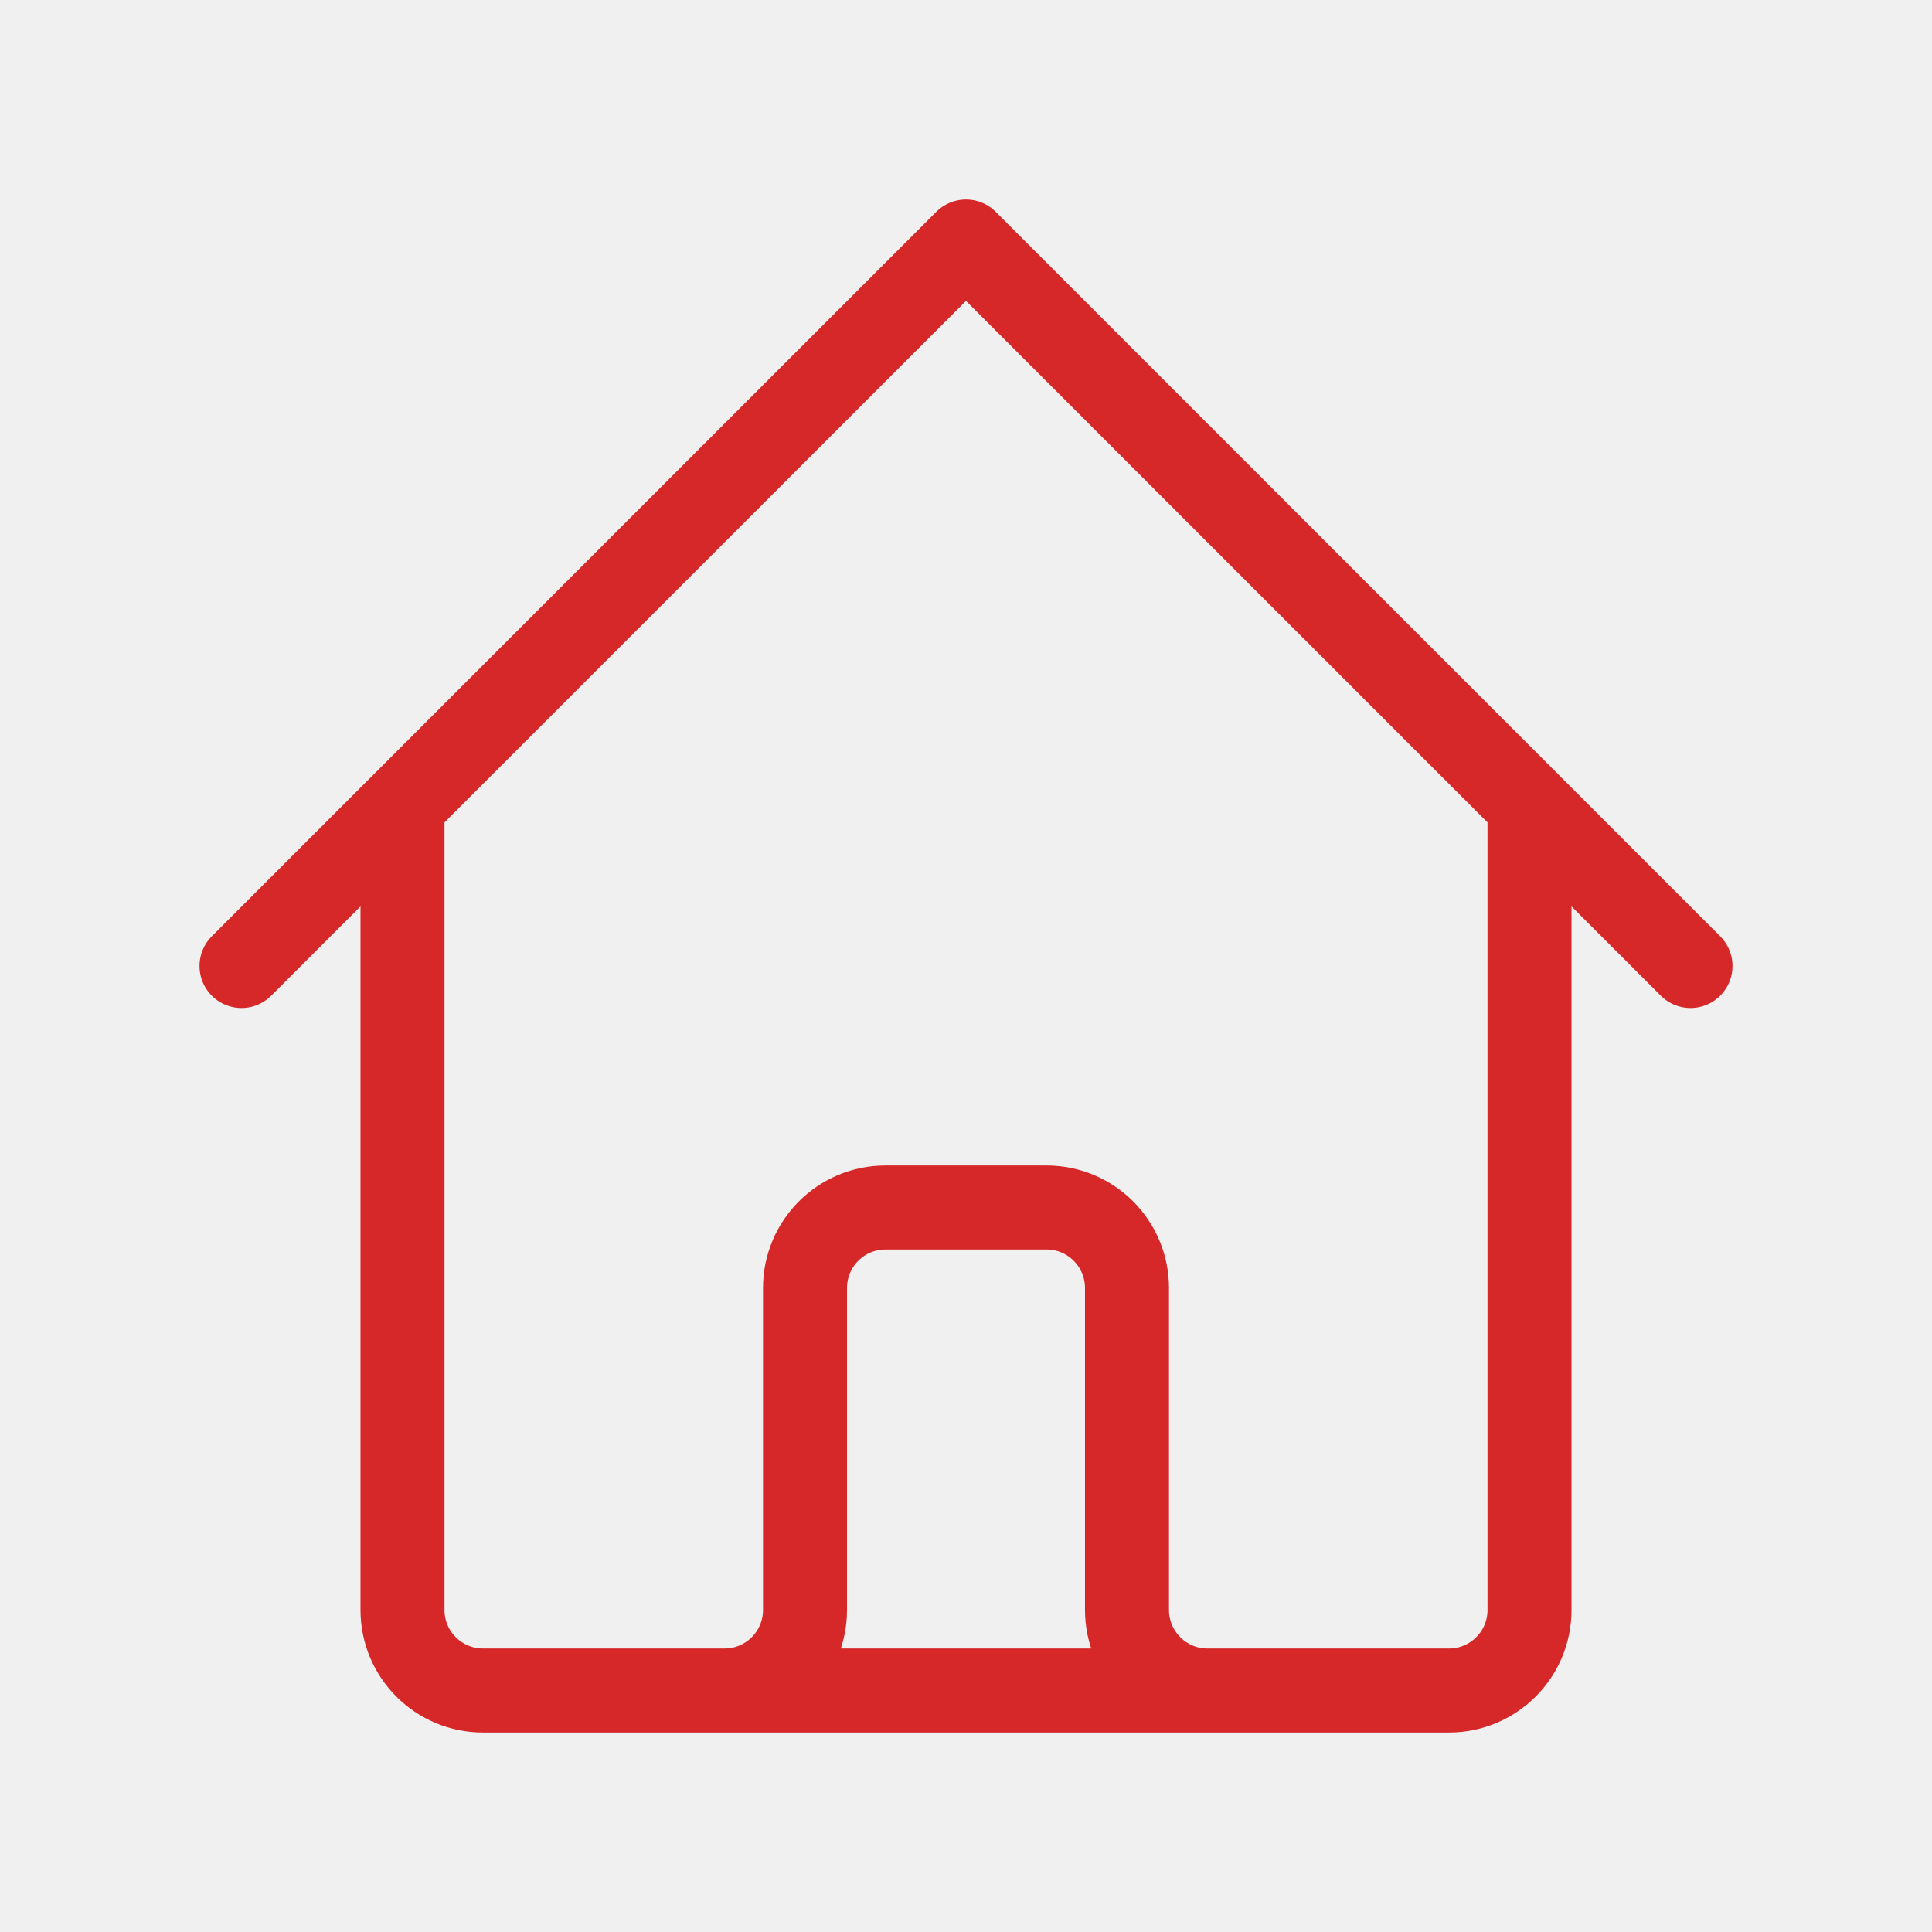
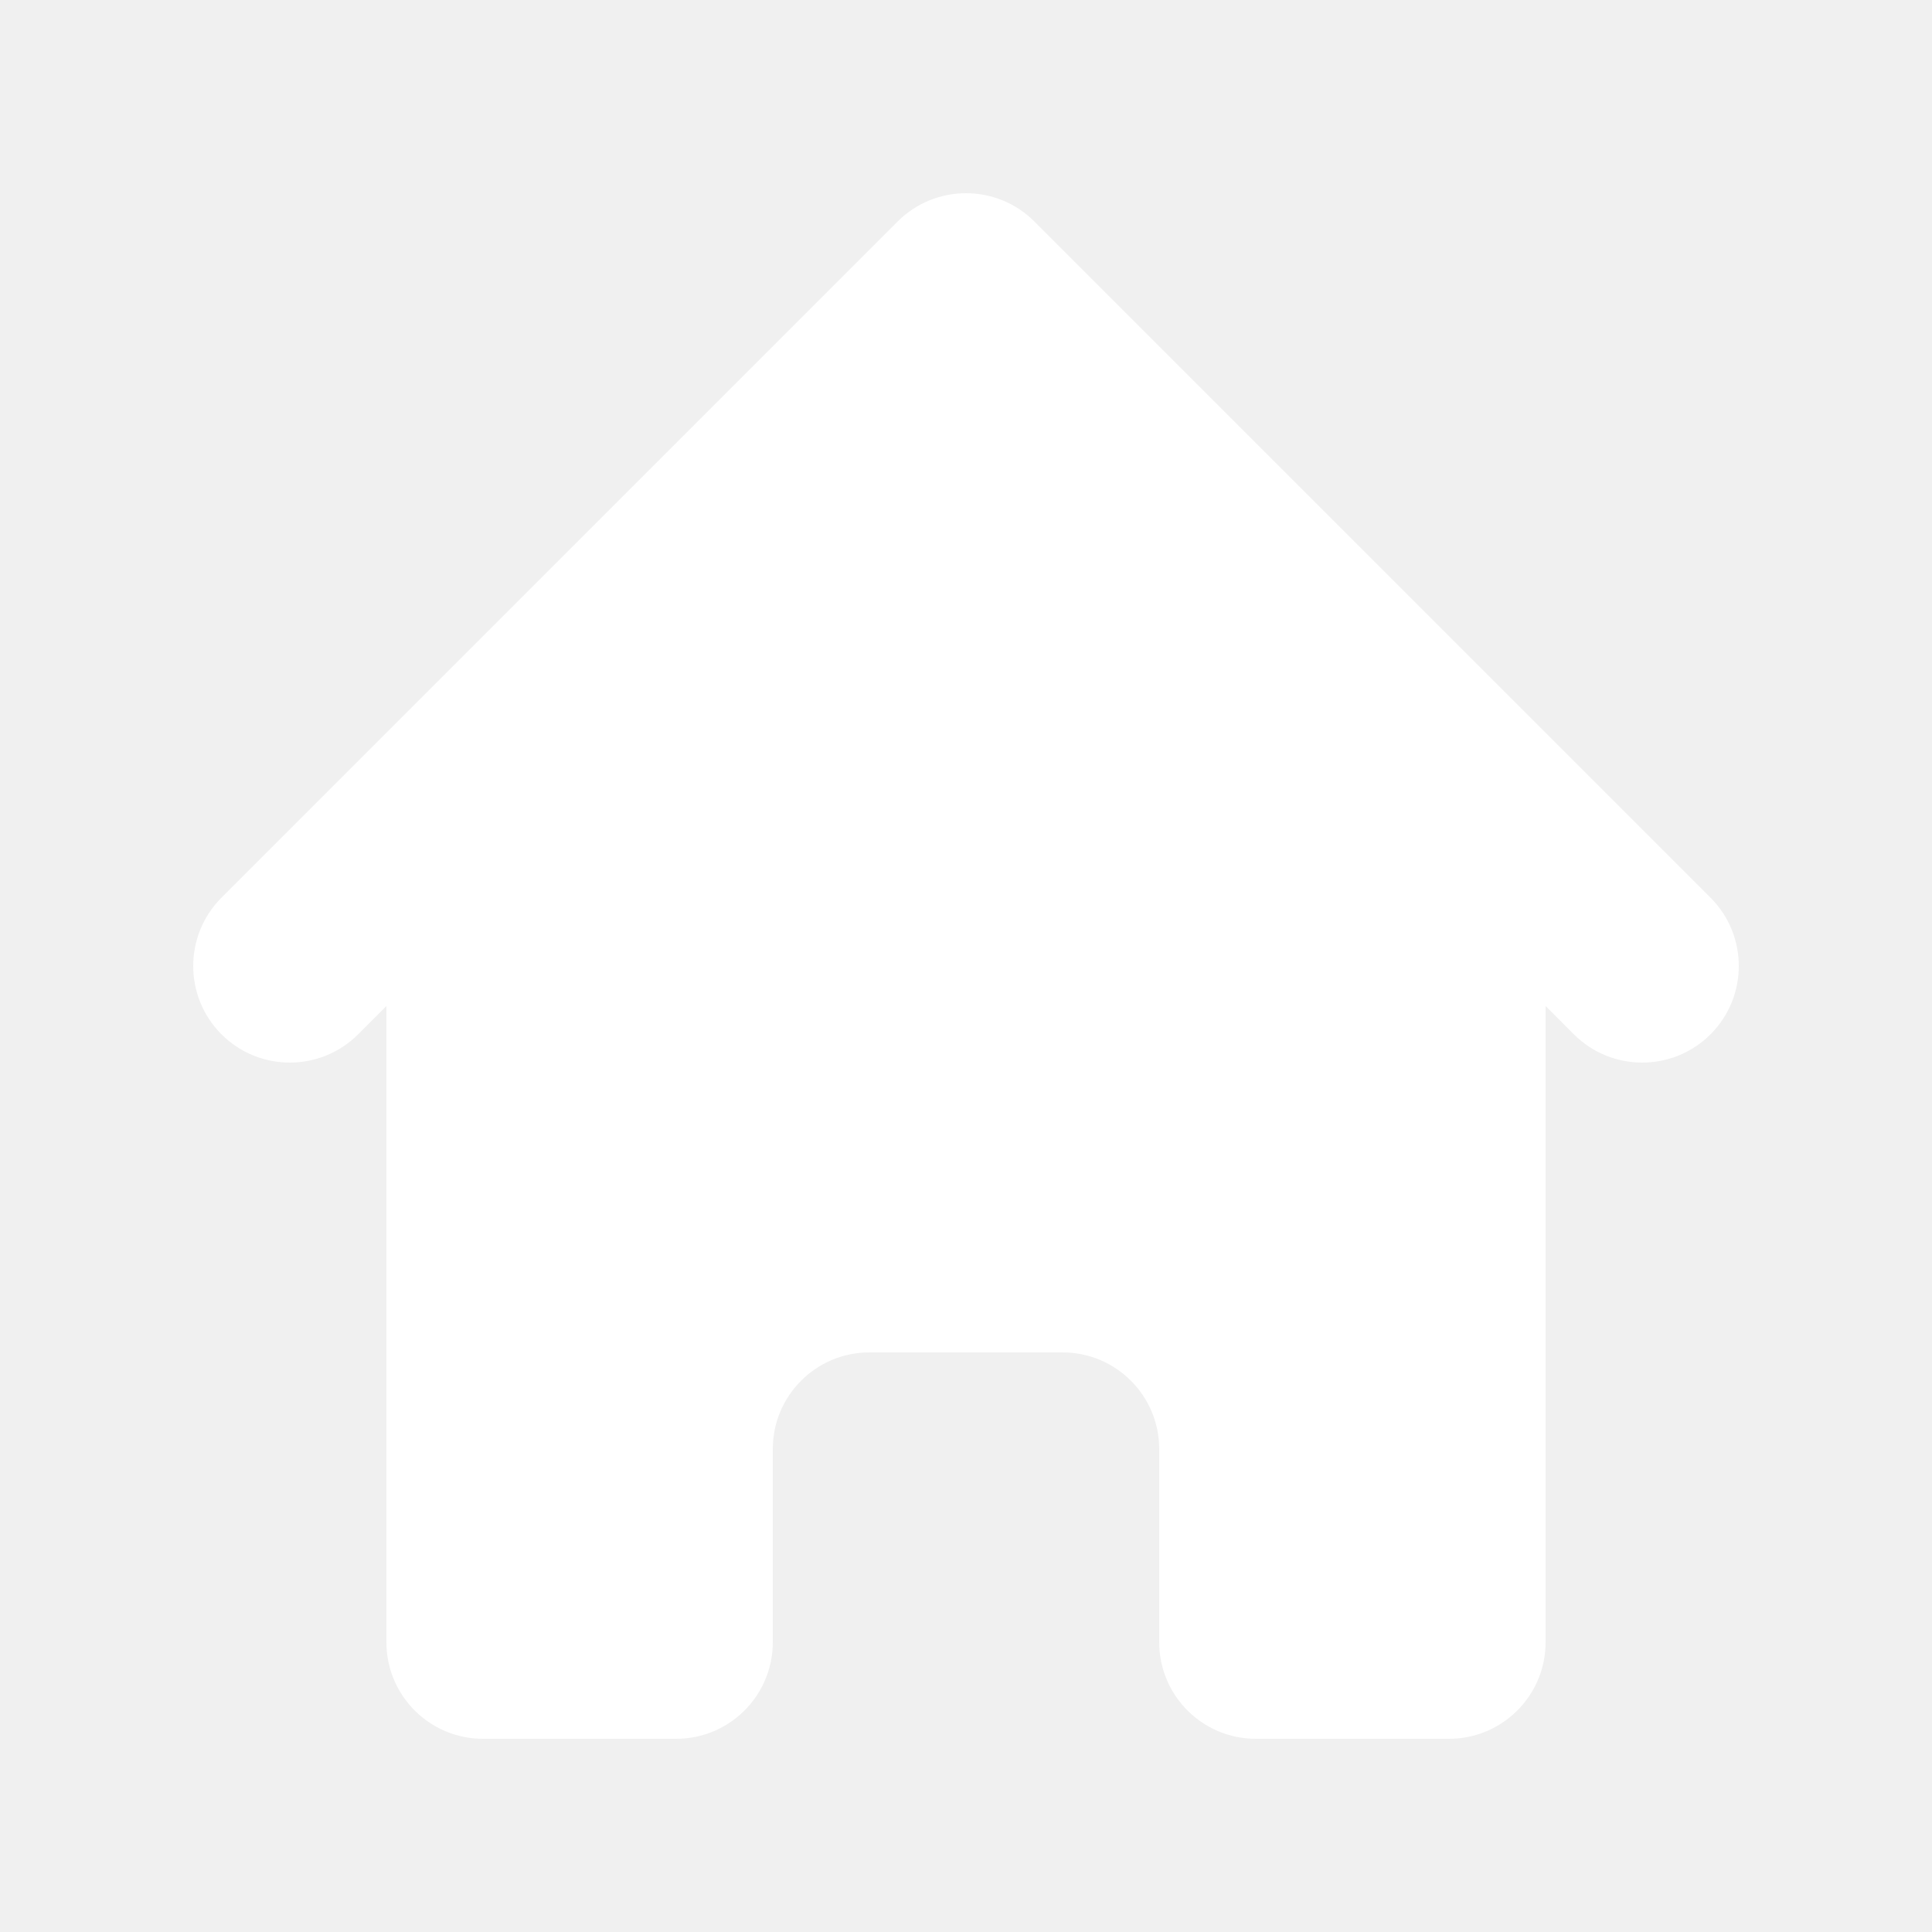
- <svg xmlns="http://www.w3.org/2000/svg" width="46" height="46" viewBox="0 0 46 46" fill="none">
-   <path d="M5.75 23L9.583 19.167M9.583 19.167L23 5.75L36.417 19.167M9.583 19.167V38.333C9.583 39.392 10.441 40.25 11.5 40.25H17.25M36.417 19.167L40.25 23M36.417 19.167V38.333C36.417 39.392 35.559 40.25 34.5 40.25H28.75M17.25 40.25C18.308 40.25 19.167 39.392 19.167 38.333V30.667C19.167 29.608 20.025 28.75 21.083 28.75H24.917C25.975 28.75 26.833 29.608 26.833 30.667V38.333C26.833 39.392 27.692 40.25 28.75 40.25M17.25 40.25H28.75" stroke="#D62828" stroke-width="2" stroke-linecap="round" stroke-linejoin="round" />
+ <svg xmlns="http://www.w3.org/2000/svg" width="30" height="30" viewBox="0 0 30 30" fill="none">
+   <path d="M16.061 3.439C15.475 2.854 14.525 2.854 13.939 3.439L3.439 13.939C2.854 14.525 2.854 15.475 3.439 16.061C4.025 16.646 4.975 16.646 5.561 16.061L6 15.621V25.5C6 26.328 6.672 27 7.5 27H10.5C11.328 27 12 26.328 12 25.5V22.5C12 21.672 12.672 21 13.5 21H16.5C17.328 21 18 21.672 18 22.5V25.5C18 26.328 18.672 27 19.5 27H22.5C23.328 27 24 26.328 24 25.5V15.621L24.439 16.061C25.025 16.646 25.975 16.646 26.561 16.061C27.146 15.475 27.146 14.525 26.561 13.939L16.061 3.439Z" fill="white" />
</svg>
